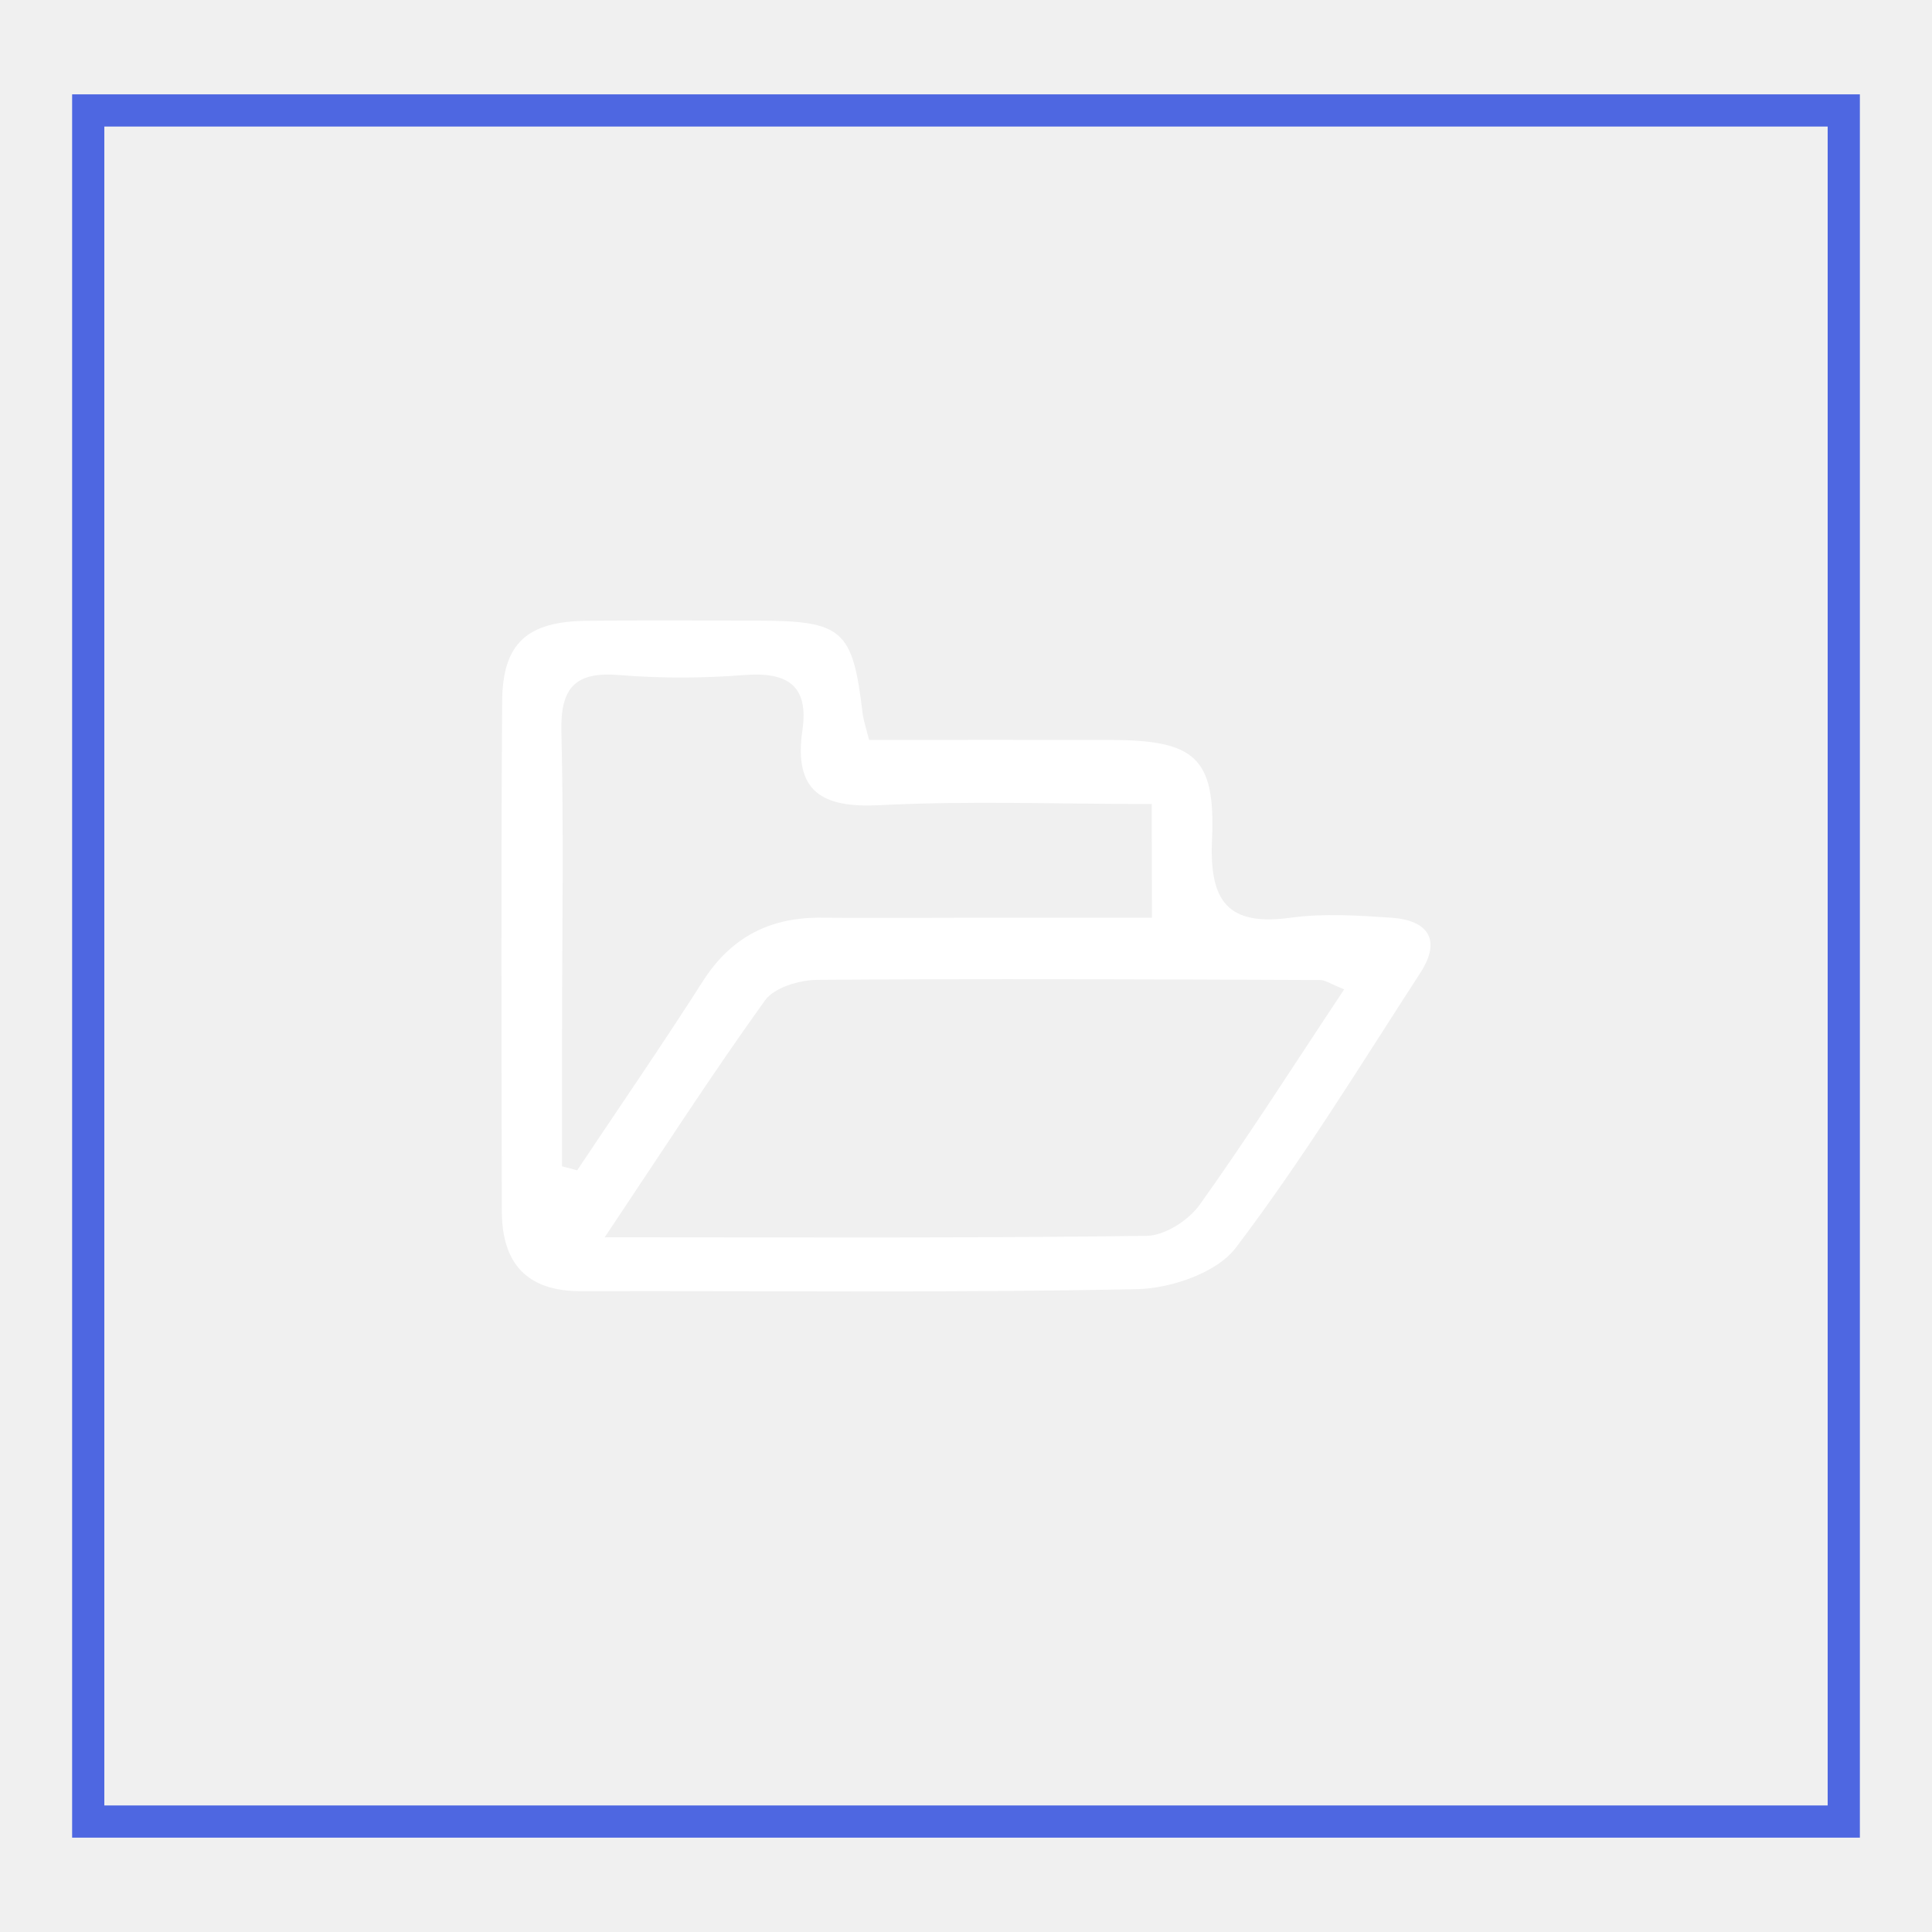
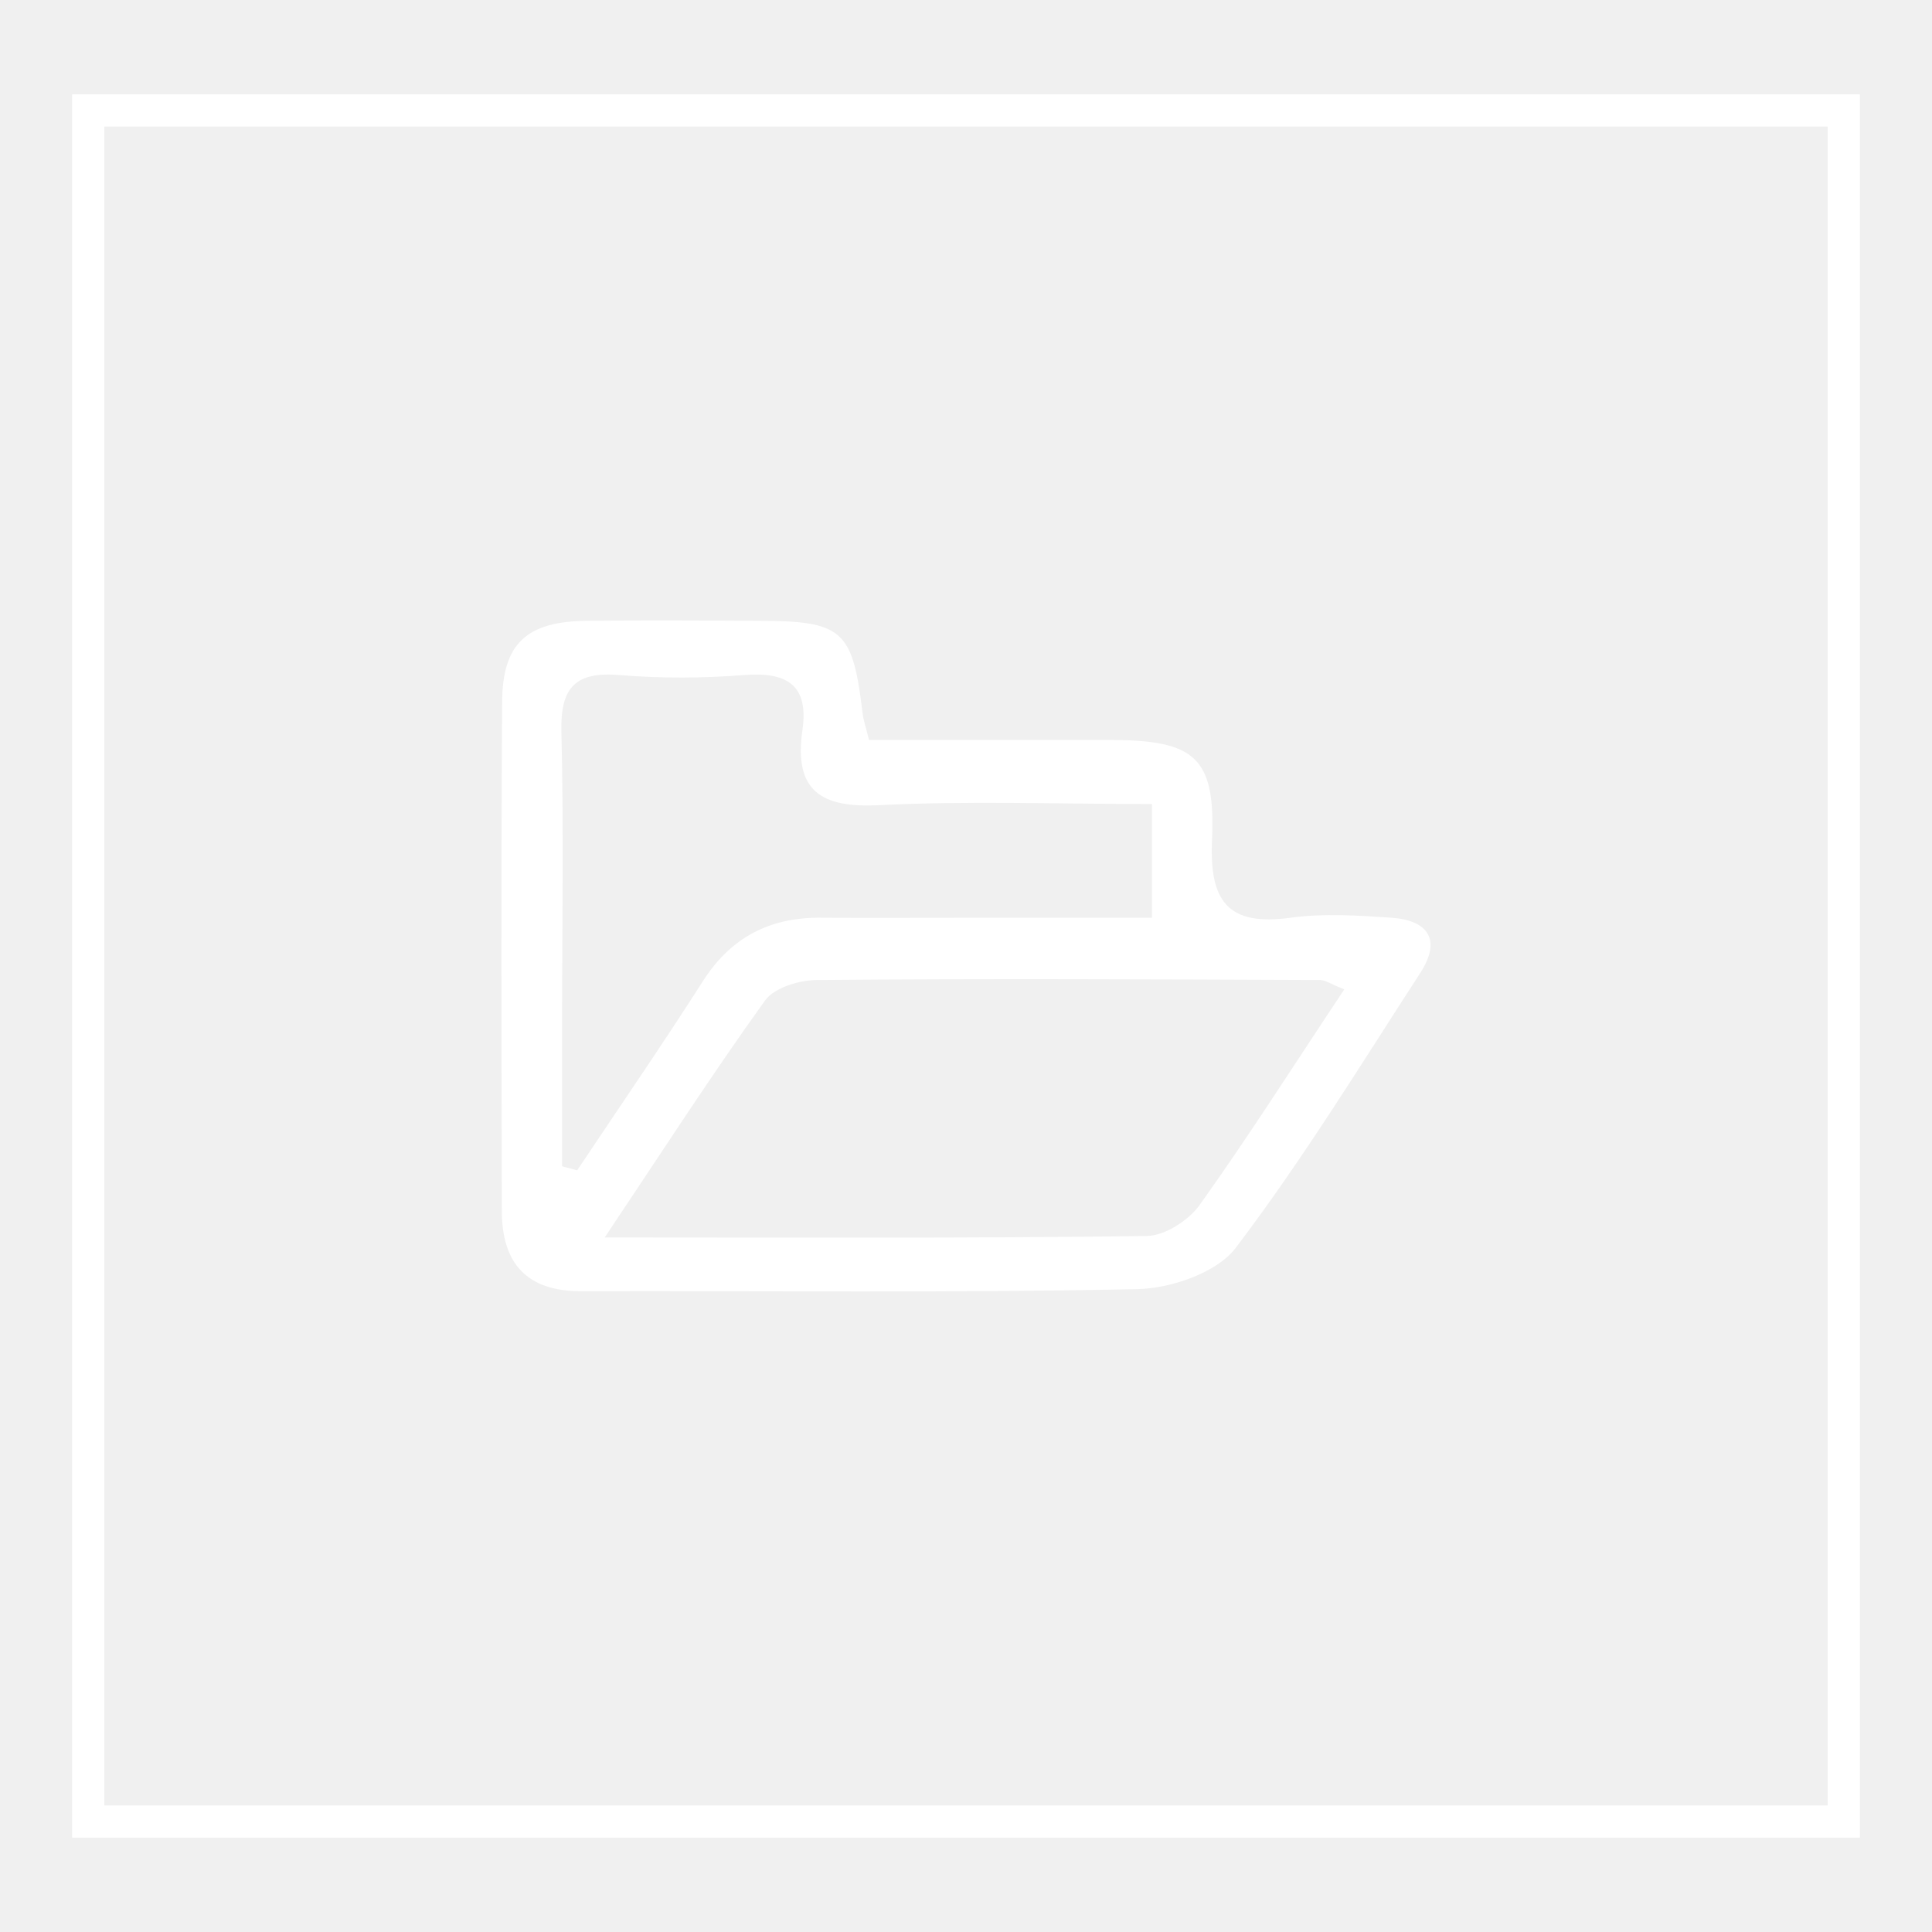
- <svg xmlns="http://www.w3.org/2000/svg" version="1.1" id="Layer_1" x="0px" y="0px" viewBox="0 0 120 120" style="enable-background:new 0 0 120 120;" xml:space="preserve">
-   <style type="text/css">
- 	.st0{fill:#FFFFFF;}
- 	.st1{fill:none;stroke:#4E66E1;stroke-width:2;stroke-miterlimit:10;}
- 	.st2{fill:none;stroke:#4E67E1;stroke-width:2;stroke-miterlimit:10;}
- </style>
-   <path class="st0" d="M53.98,45.96c5.05,0,10.04-0.01,15.04,0c5.18,0.02,6.49,1.07,6.26,6.2c-0.17,3.82,0.97,5.38,4.89,4.84  c2.04-0.28,4.17-0.14,6.24,0c2.31,0.16,3.14,1.38,1.8,3.44c-3.73,5.75-7.32,11.62-11.46,17.07c-1.17,1.54-4,2.51-6.09,2.56  c-11.51,0.24-23.03,0.1-34.55,0.13c-3.4,0.01-4.94-1.74-4.94-4.99c-0.02-10.54-0.05-21.08,0.02-31.63c0.02-3.62,1.54-4.98,5.24-5.02  c3.55-0.04,7.11-0.02,10.66-0.01c5.25,0.01,5.87,0.57,6.48,5.69C53.62,44.71,53.78,45.16,53.98,45.96z M83.49,61.45  c-0.85-0.34-1.18-0.58-1.5-0.58c-10.41-0.04-20.81-0.09-31.22-0.01c-1.11,0.01-2.67,0.47-3.25,1.27c-3.33,4.63-6.42,9.43-9.96,14.72  c11.71,0,22.69,0.06,33.66-0.09c1.12-0.01,2.59-0.96,3.28-1.91C77.55,70.58,80.37,66.14,83.49,61.45z M71.54,49.94  c-5.91,0-11.41-0.21-16.88,0.07c-3.62,0.19-5.37-0.84-4.82-4.66c0.41-2.83-0.99-3.63-3.64-3.42c-2.56,0.2-5.16,0.21-7.71,0  c-2.73-0.23-3.69,0.75-3.62,3.5c0.15,6.25,0.04,12.5,0.04,18.75c0,2.75,0,5.5,0,8.26c0.31,0.08,0.63,0.17,0.94,0.25  c2.61-3.91,5.28-7.79,7.81-11.75c1.75-2.74,4.18-3.98,7.38-3.94C54.23,57.03,57.41,57,60.6,57c3.62,0,7.24,0,10.95,0  C71.54,54.44,71.54,52.51,71.54,49.94z" />
-   <rect x="5.48" y="6.86" class="st2" width="109.04" height="106.28" />
+ <svg xmlns="http://www.w3.org/2000/svg" id="Layer_1" version="1.1" viewBox="0 0 120 120">
+   <defs>
+     <style>
+       .st0 {
+         fill: #fff;
+       }
+ 
+       .st1 {
+         fill: none;
+         stroke: #fff;
+         stroke-miterlimit: 10;
+         stroke-width: 2px;
+       }
+     </style>
+   </defs>
+   <path class="st0" d="M53.98,45.96c5.05,0,10.04,0,15.04,0,5.18.02,6.49,1.07,6.26,6.2-.17,3.82.97,5.38,4.89,4.84,2.04-.28,4.17-.14,6.24,0,2.31.16,3.14,1.38,1.8,3.44-3.73,5.75-7.32,11.62-11.46,17.07-1.17,1.54-4,2.51-6.09,2.56-11.51.24-23.03.1-34.55.13-3.4.01-4.94-1.74-4.94-4.99-.02-10.54-.05-21.08.02-31.63.02-3.62,1.54-4.98,5.24-5.02,3.55-.04,7.11-.02,10.66,0,5.25,0,5.87.57,6.48,5.69.05.47.21.92.41,1.72ZM83.49,61.45c-.85-.34-1.18-.58-1.5-.58-10.41-.04-20.81-.09-31.22,0-1.11,0-2.67.47-3.25,1.27-3.33,4.63-6.42,9.43-9.96,14.72,11.71,0,22.69.06,33.66-.09,1.12-.01,2.59-.96,3.28-1.91,3.05-4.27,5.87-8.71,8.99-13.4ZM71.54,49.94c-5.91,0-11.41-.21-16.88.07-3.62.19-5.37-.84-4.82-4.66.41-2.83-.99-3.63-3.64-3.42-2.56.2-5.16.21-7.71,0-2.73-.23-3.69.75-3.62,3.5.15,6.25.04,12.5.04,18.75v8.26c.31.08.63.17.94.25,2.61-3.91,5.28-7.79,7.81-11.75,1.75-2.74,4.18-3.98,7.38-3.94,3.19.03,6.37,0,9.56,0h10.95c0-2.56,0-4.49,0-7.06Z" />
+   <rect class="st1" x="5.48" y="6.86" width="109.04" height="106.28" />
</svg>
